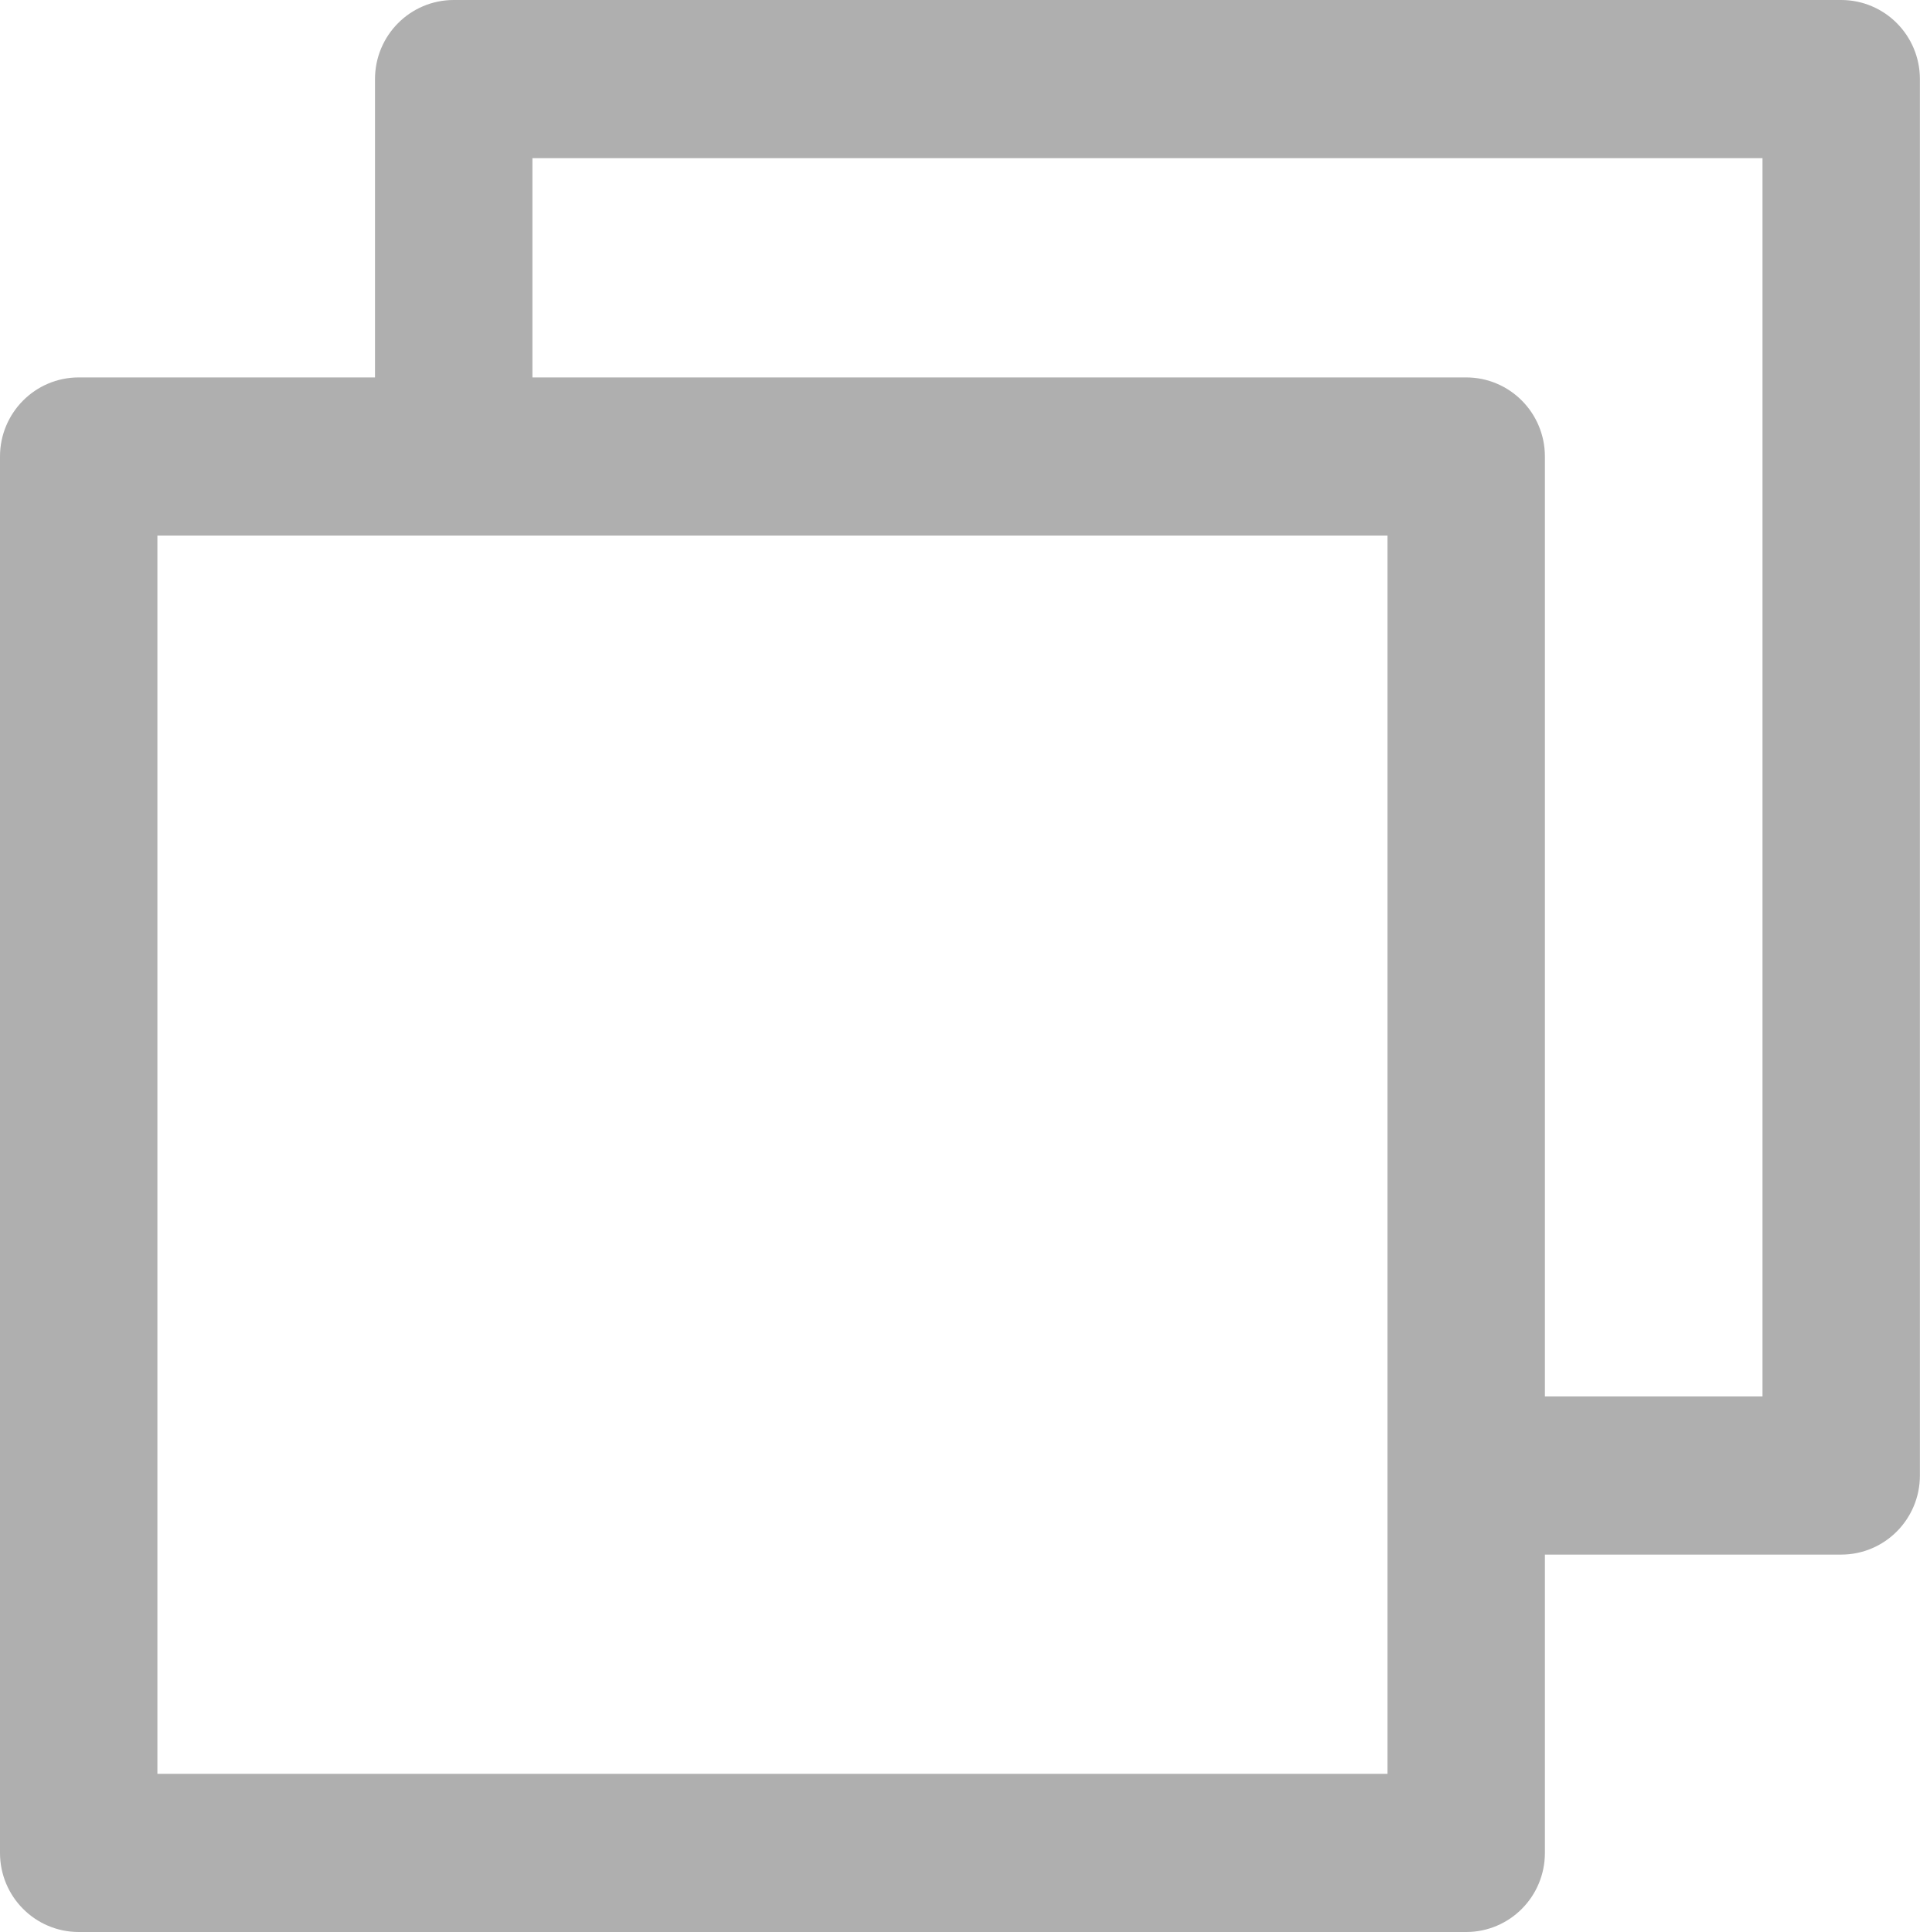
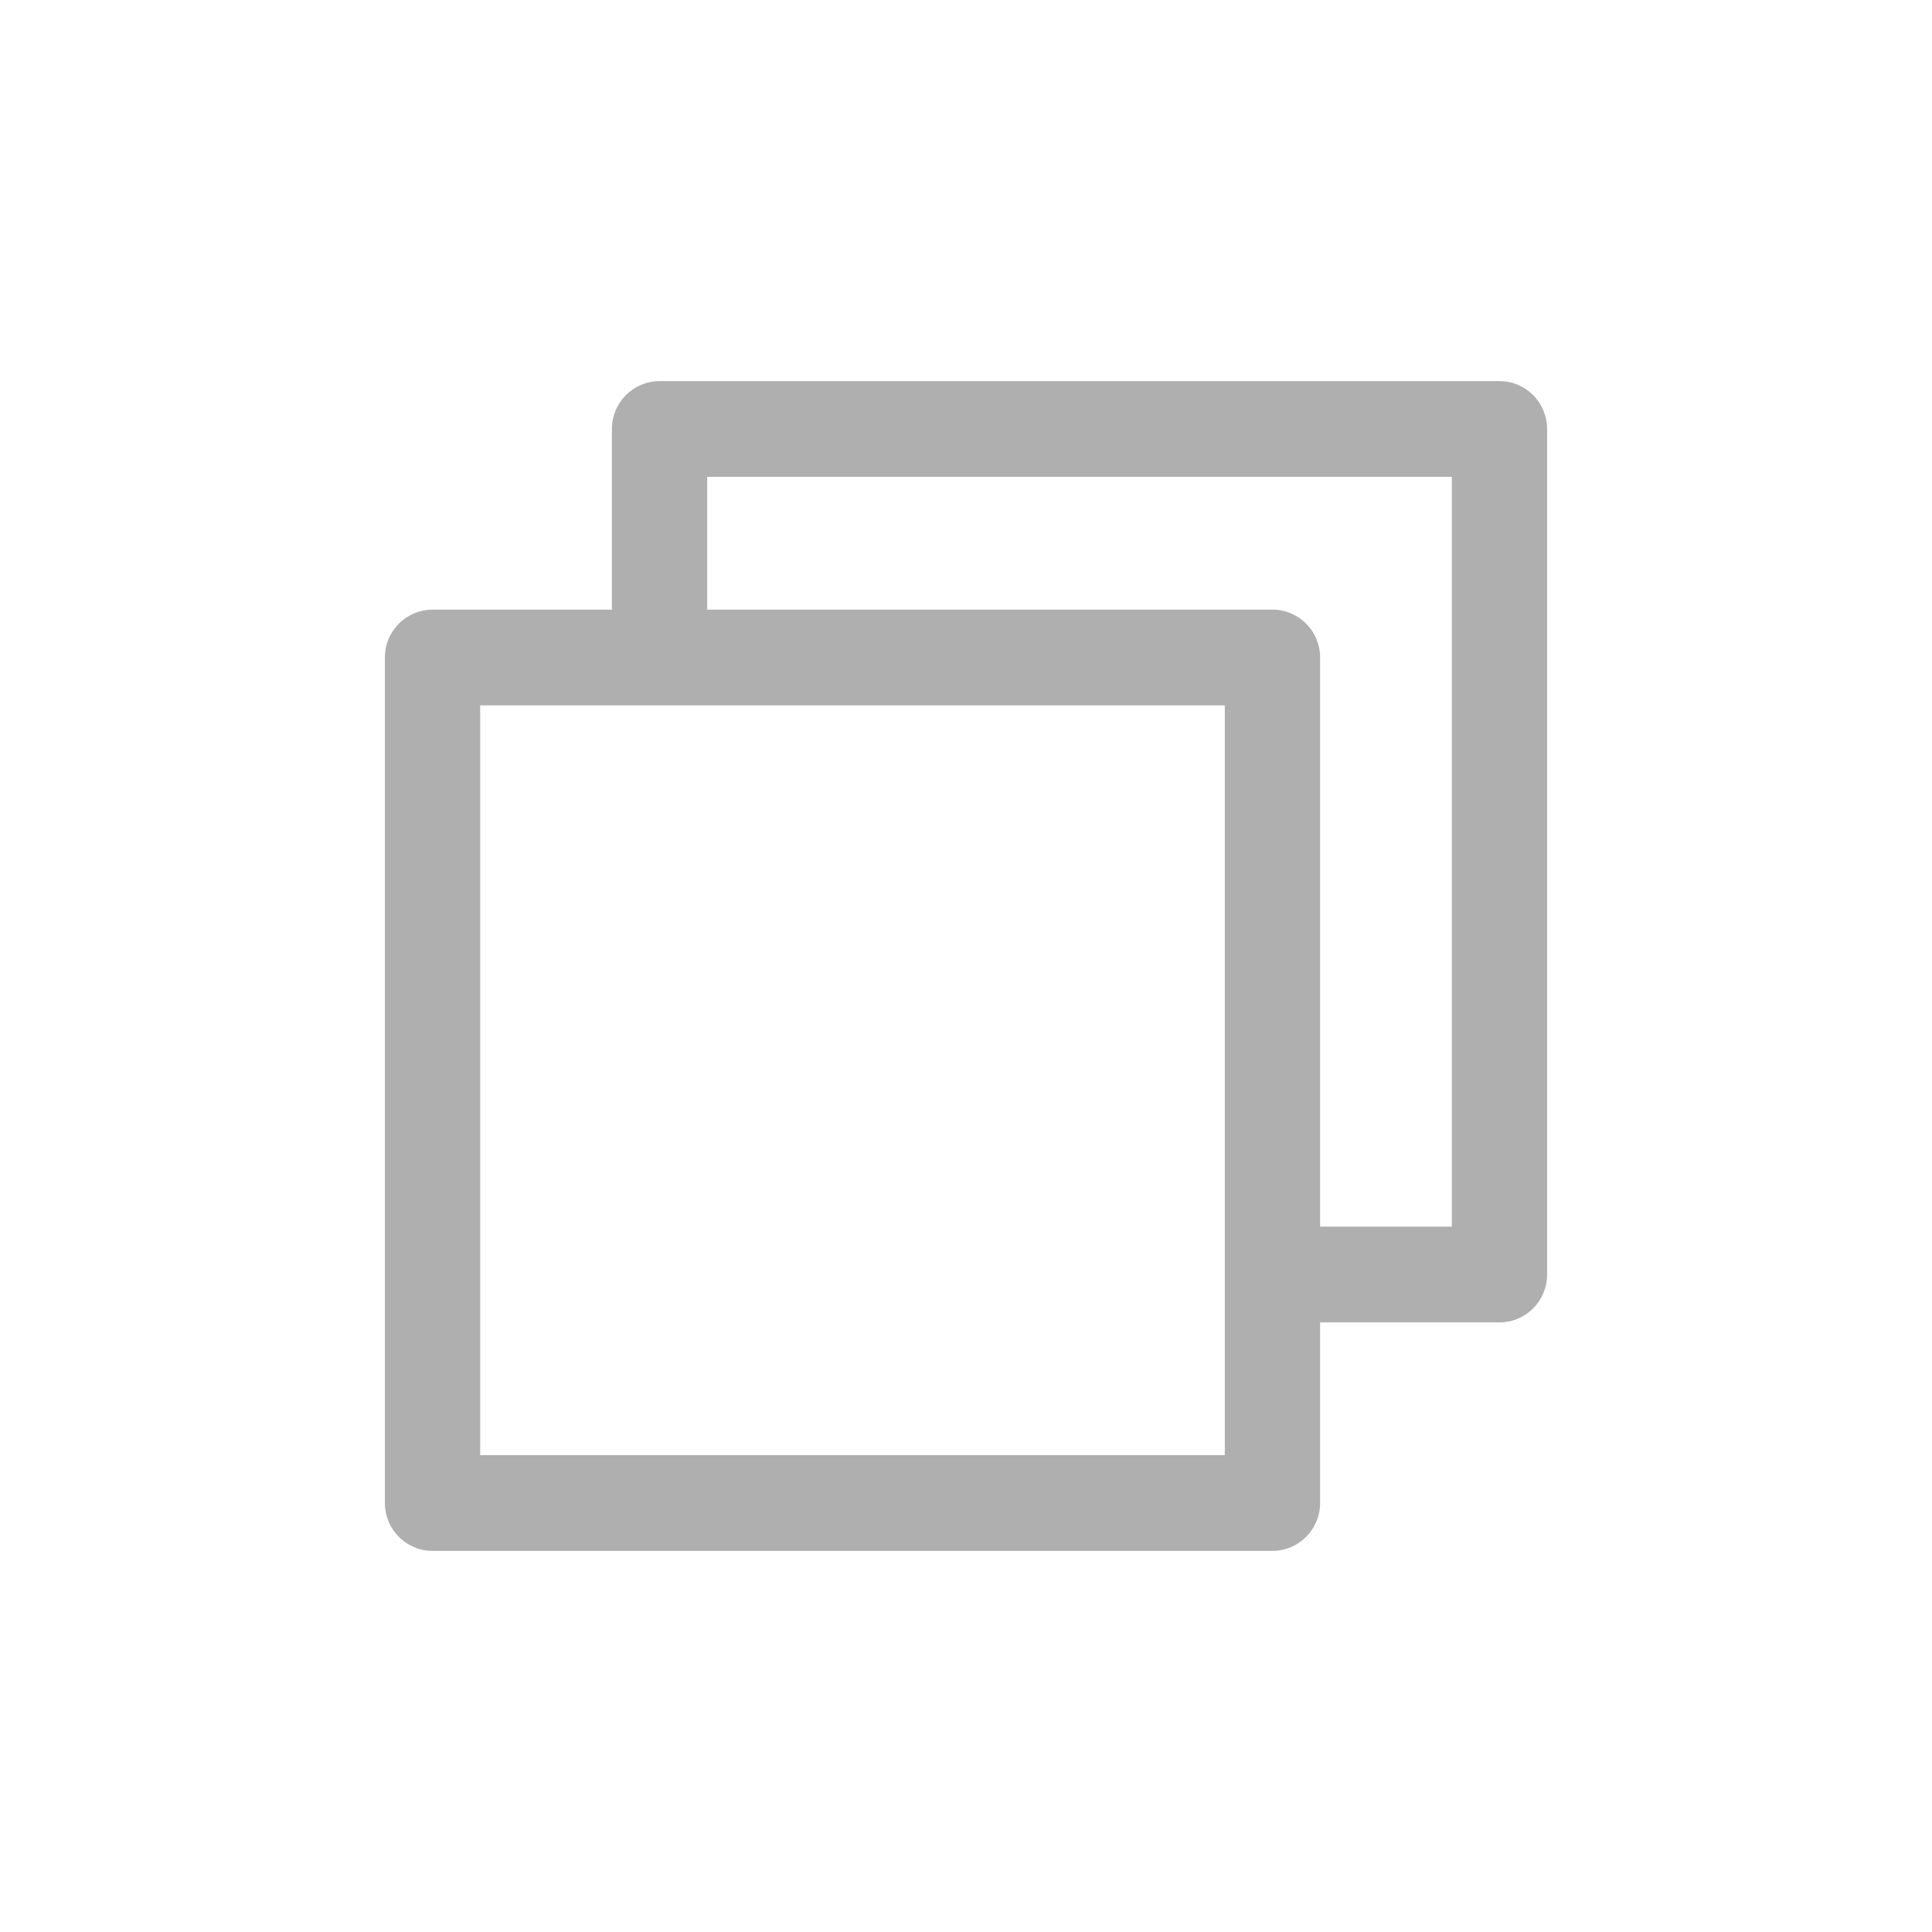
- <svg xmlns="http://www.w3.org/2000/svg" width="154px" height="155px" viewBox="0 0 154 155" version="1.1">
+ <svg xmlns="http://www.w3.org/2000/svg" width="256px" height="256px" viewBox="0 0 256 256" version="1.1">
  <defs />
  <g id="Icons" stroke="none" stroke-width="1" fill="none" fill-rule="evenodd">
-     <g id="Tool-Icons" transform="translate(-1406, -749)" fill="#AFAFAF">
+     <g id="Tool-Icons" transform="translate(-1355, -698.5)" fill="#AFAFAF">
      <g id="clone-icon" transform="translate(1406, 749)">
        <path d="M122.075,32.142 C120.94,30.995 119.349,30.279 117.607,30.28 L42.706,30.28 L42.706,12.689 L141.375,12.689 L141.375,112.033 L123.92,112.033 L123.92,36.624 C123.921,34.881 123.214,33.285 122.075,32.142 L122.075,32.142 Z M12.626,142.312 L111.294,142.312 L111.294,42.967 L12.626,42.967 L12.626,142.312 Z M152.155,1.863 C151.02,0.716 149.428,0 147.687,0 L36.393,0 C34.652,0 33.06,0.716 31.925,1.862 C30.786,3.005 30.079,4.601 30.08,6.345 L30.08,30.28 L6.313,30.28 C4.572,30.279 2.981,30.995 1.845,32.142 C0.707,33.285 -0.001,34.881 8.58316089e-07,36.624 L8.58316089e-07,148.656 C-0.001,150.4 0.707,151.996 1.845,153.138 C2.981,154.284 4.572,155.001 6.313,155 L117.607,155 C119.349,155.001 120.94,154.284 122.075,153.138 C123.214,151.995 123.921,150.399 123.92,148.656 L123.92,124.722 L147.687,124.722 C149.428,124.723 151.02,124.005 152.155,122.859 C153.293,121.716 154.001,120.12 154,118.378 L154,6.345 C154.001,4.601 153.293,3.005 152.155,1.863 L152.155,1.863 Z" id="Fill-1" />
      </g>
    </g>
  </g>
</svg>
